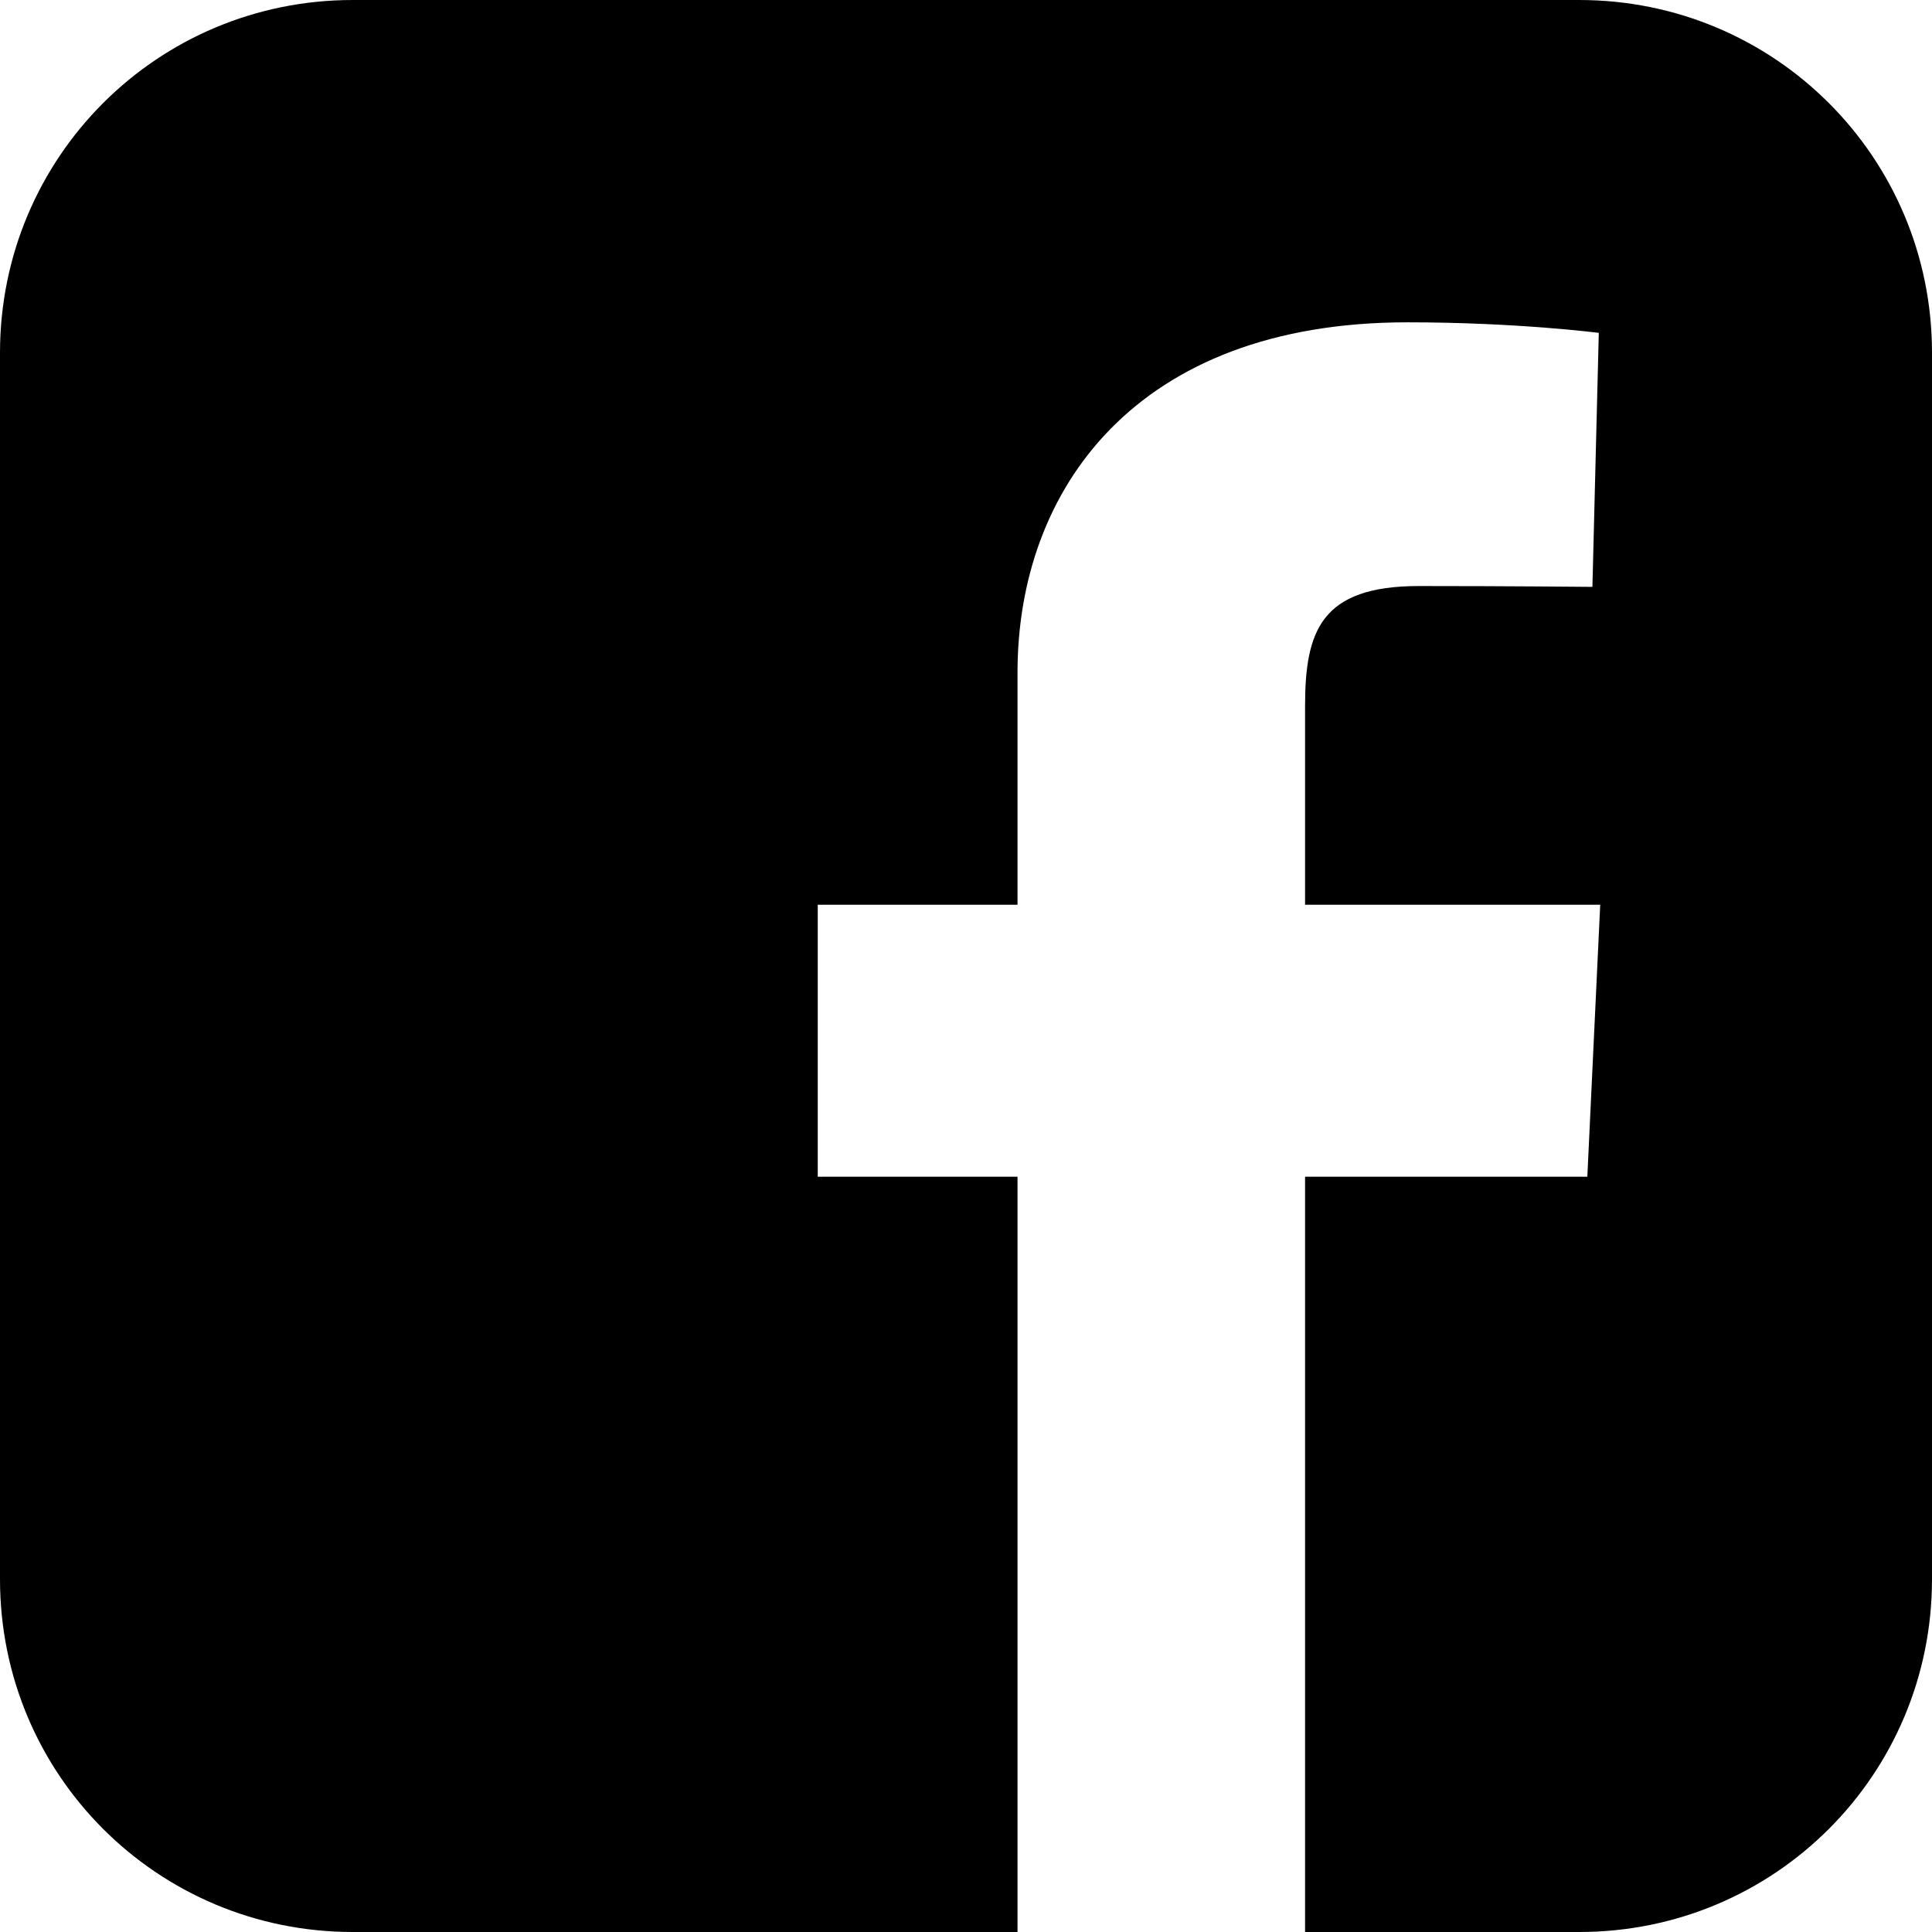
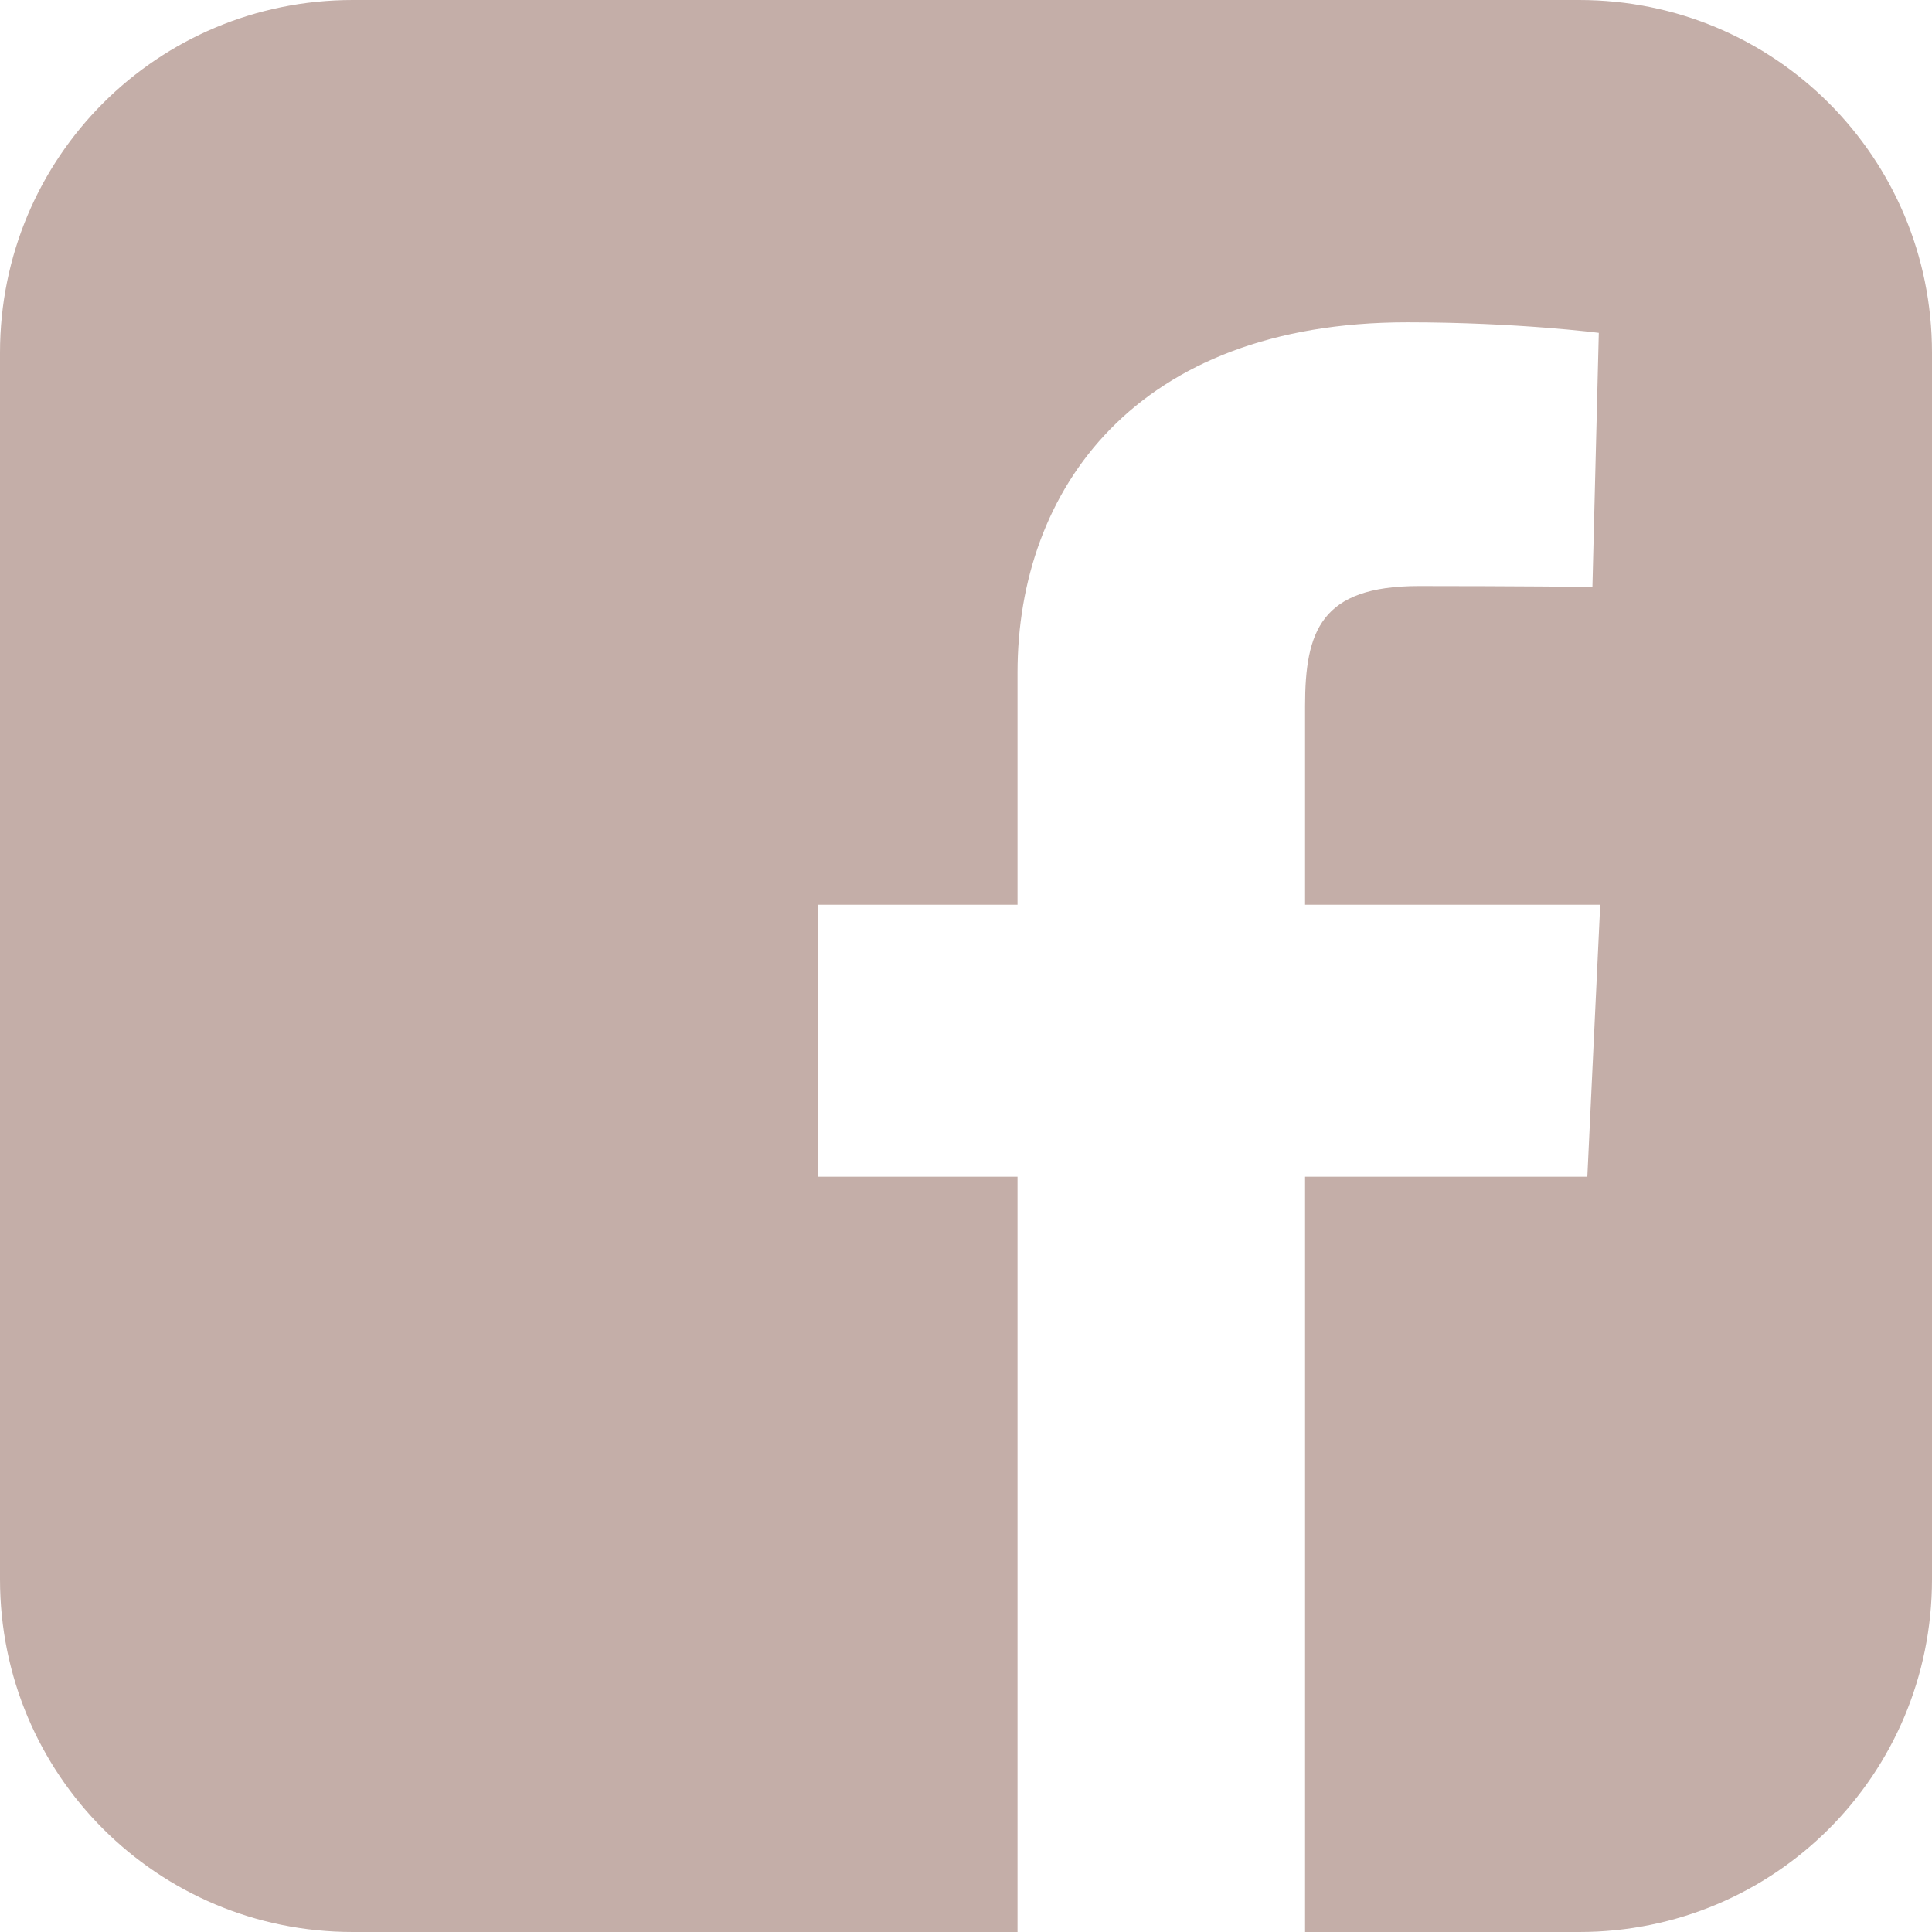
<svg xmlns="http://www.w3.org/2000/svg" width="30" height="30" viewBox="0 0 30 30" fill="none">
-   <path d="M5.478 0C2.443 0 0 2.443 0 5.478V24.522C0 27.557 2.443 30 5.478 30H15.8V18.272H12.698V14.049H15.8V10.442C15.8 7.608 17.632 5.005 21.853 5.005C23.562 5.005 24.826 5.169 24.826 5.169L24.727 9.113C24.727 9.113 23.438 9.1 22.031 9.1C20.509 9.1 20.265 9.802 20.265 10.966V14.049H24.848L24.648 18.272H20.265V30H24.522C27.557 30 30 27.557 30 24.522V5.478C30 2.443 27.557 3e-05 24.522 3e-05H5.478L5.478 0Z" fill="black" />
+   <path d="M5.478 0C2.443 0 0 2.443 0 5.478V24.522C0 27.557 2.443 30 5.478 30H15.8V18.272H12.698V14.049H15.8V10.442C15.8 7.608 17.632 5.005 21.853 5.005C23.562 5.005 24.826 5.169 24.826 5.169L24.727 9.113C24.727 9.113 23.438 9.1 22.031 9.1C20.509 9.1 20.265 9.802 20.265 10.966V14.049H24.848L24.648 18.272H20.265V30H24.522C27.557 30 30 27.557 30 24.522V5.478C30 2.443 27.557 3e-05 24.522 3e-05H5.478L5.478 0Z" fill="#C4AEA8" />
</svg>
